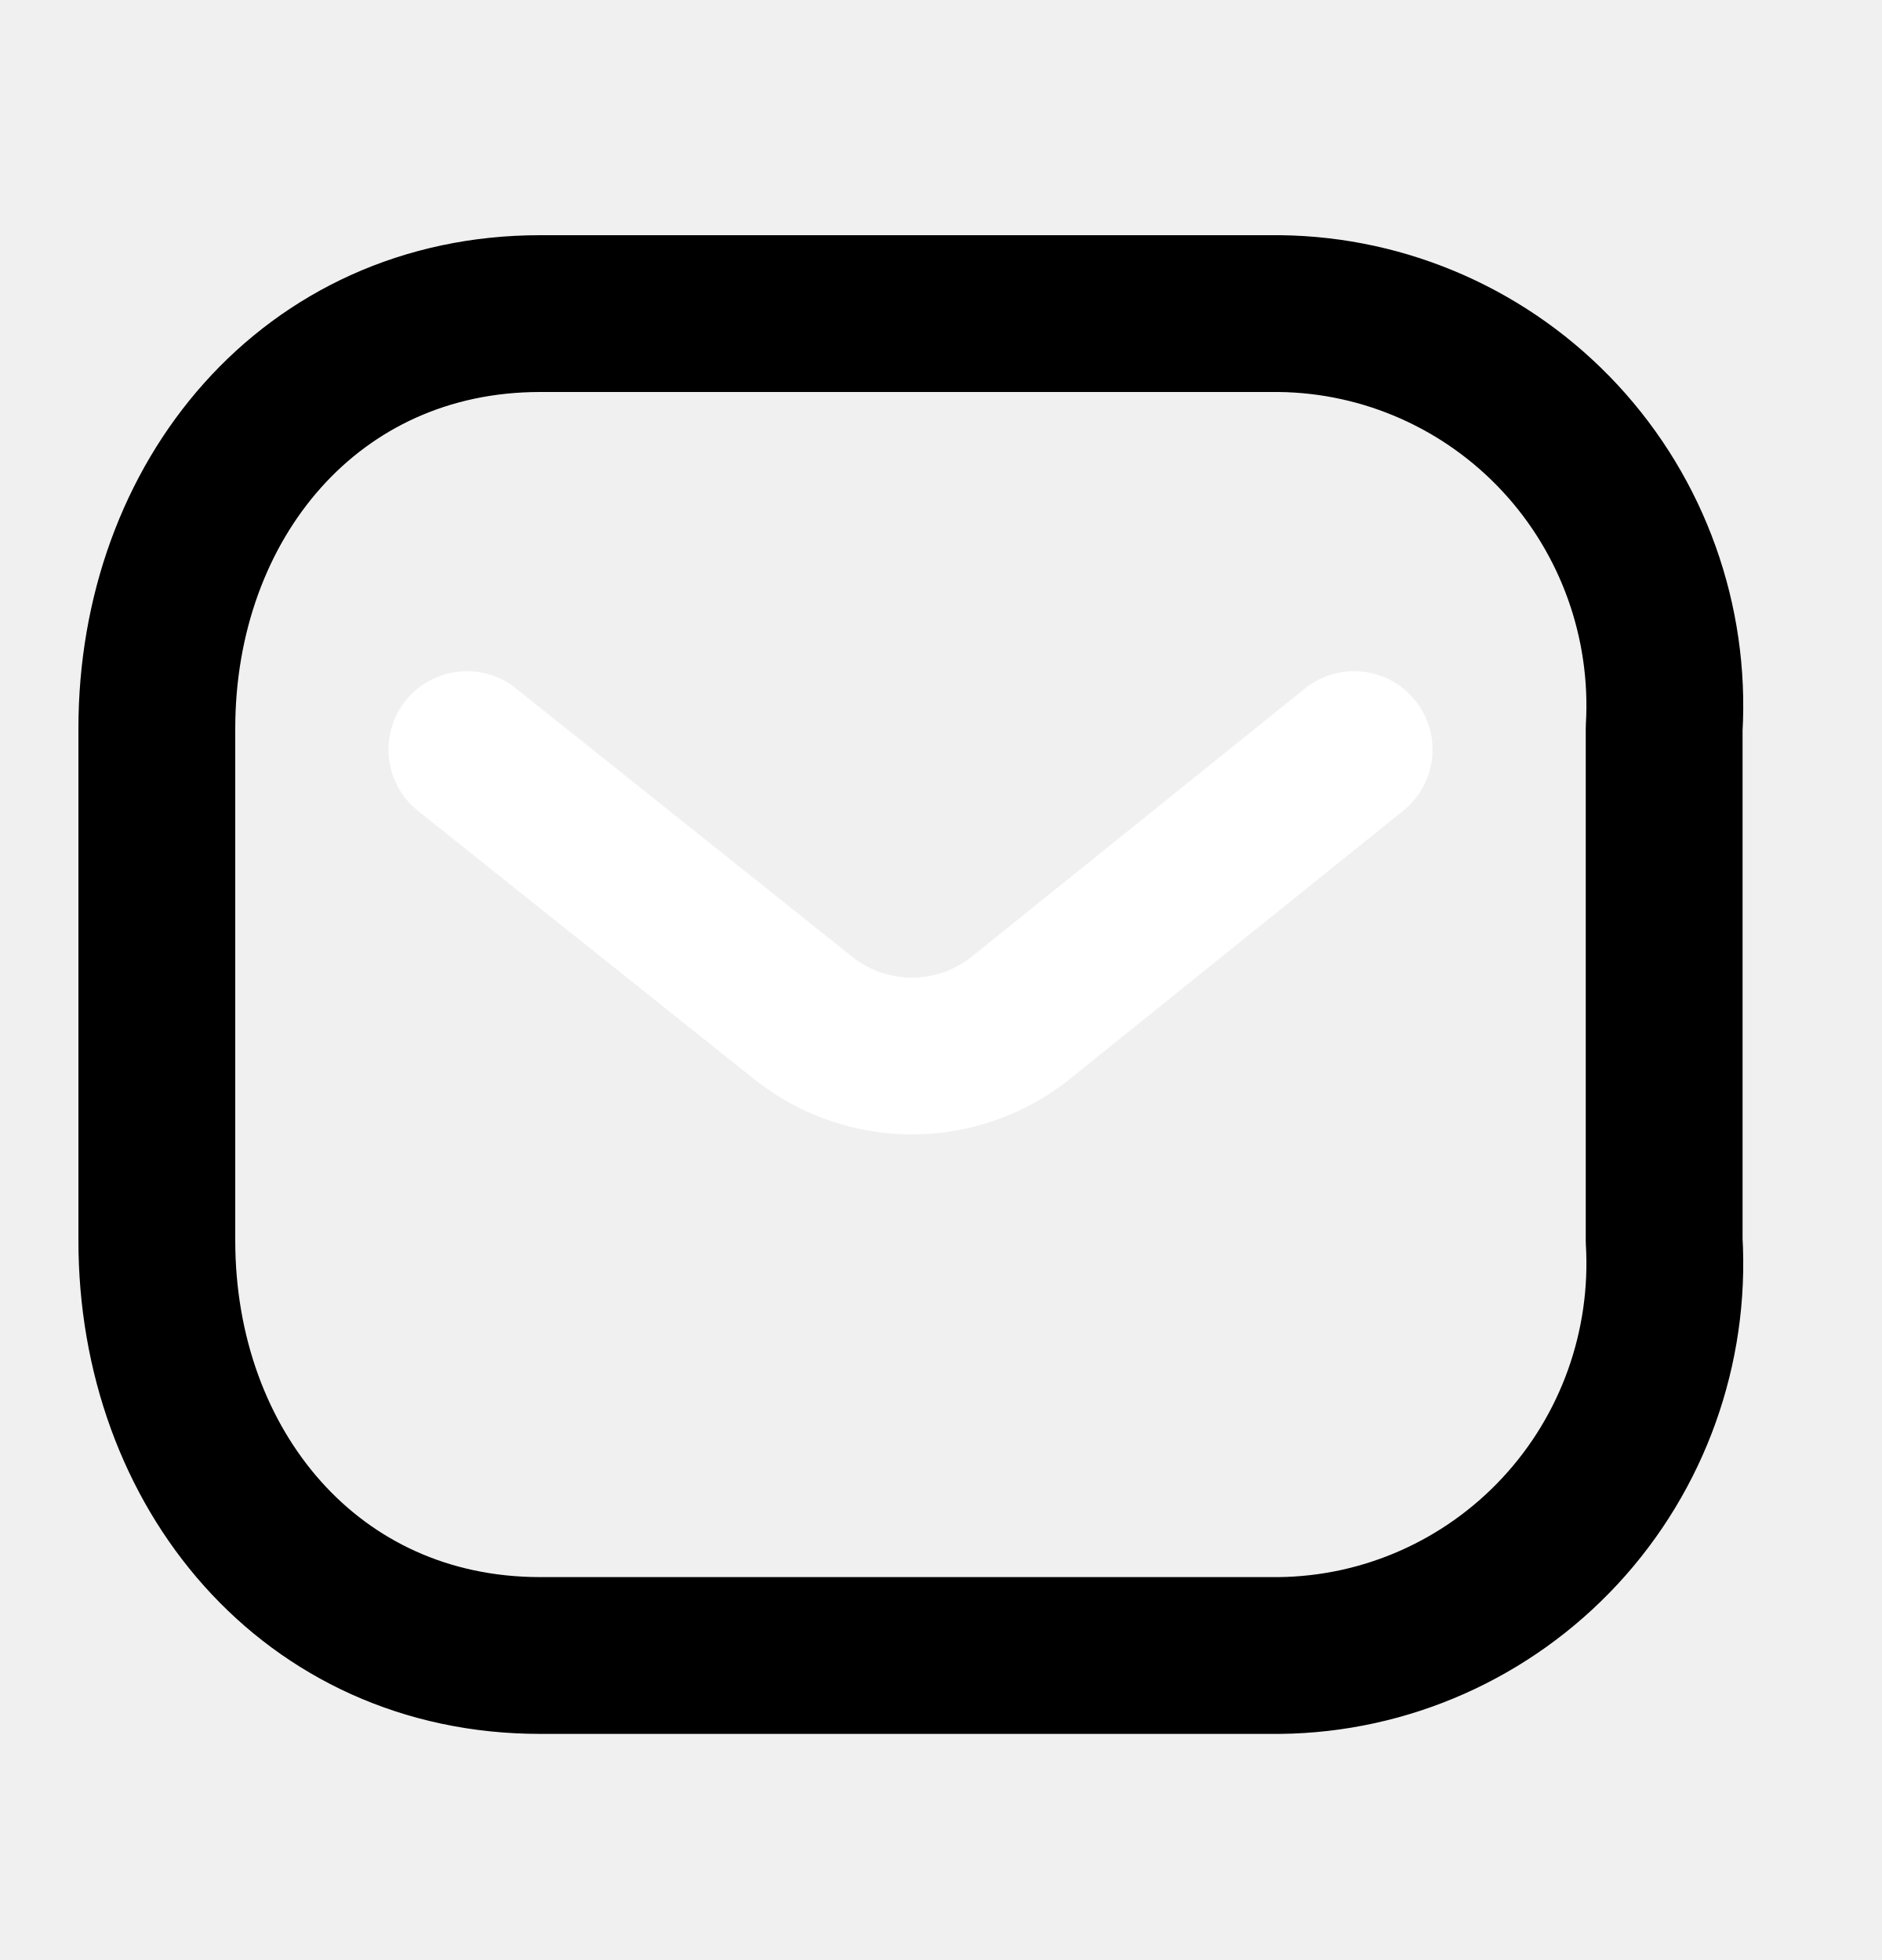
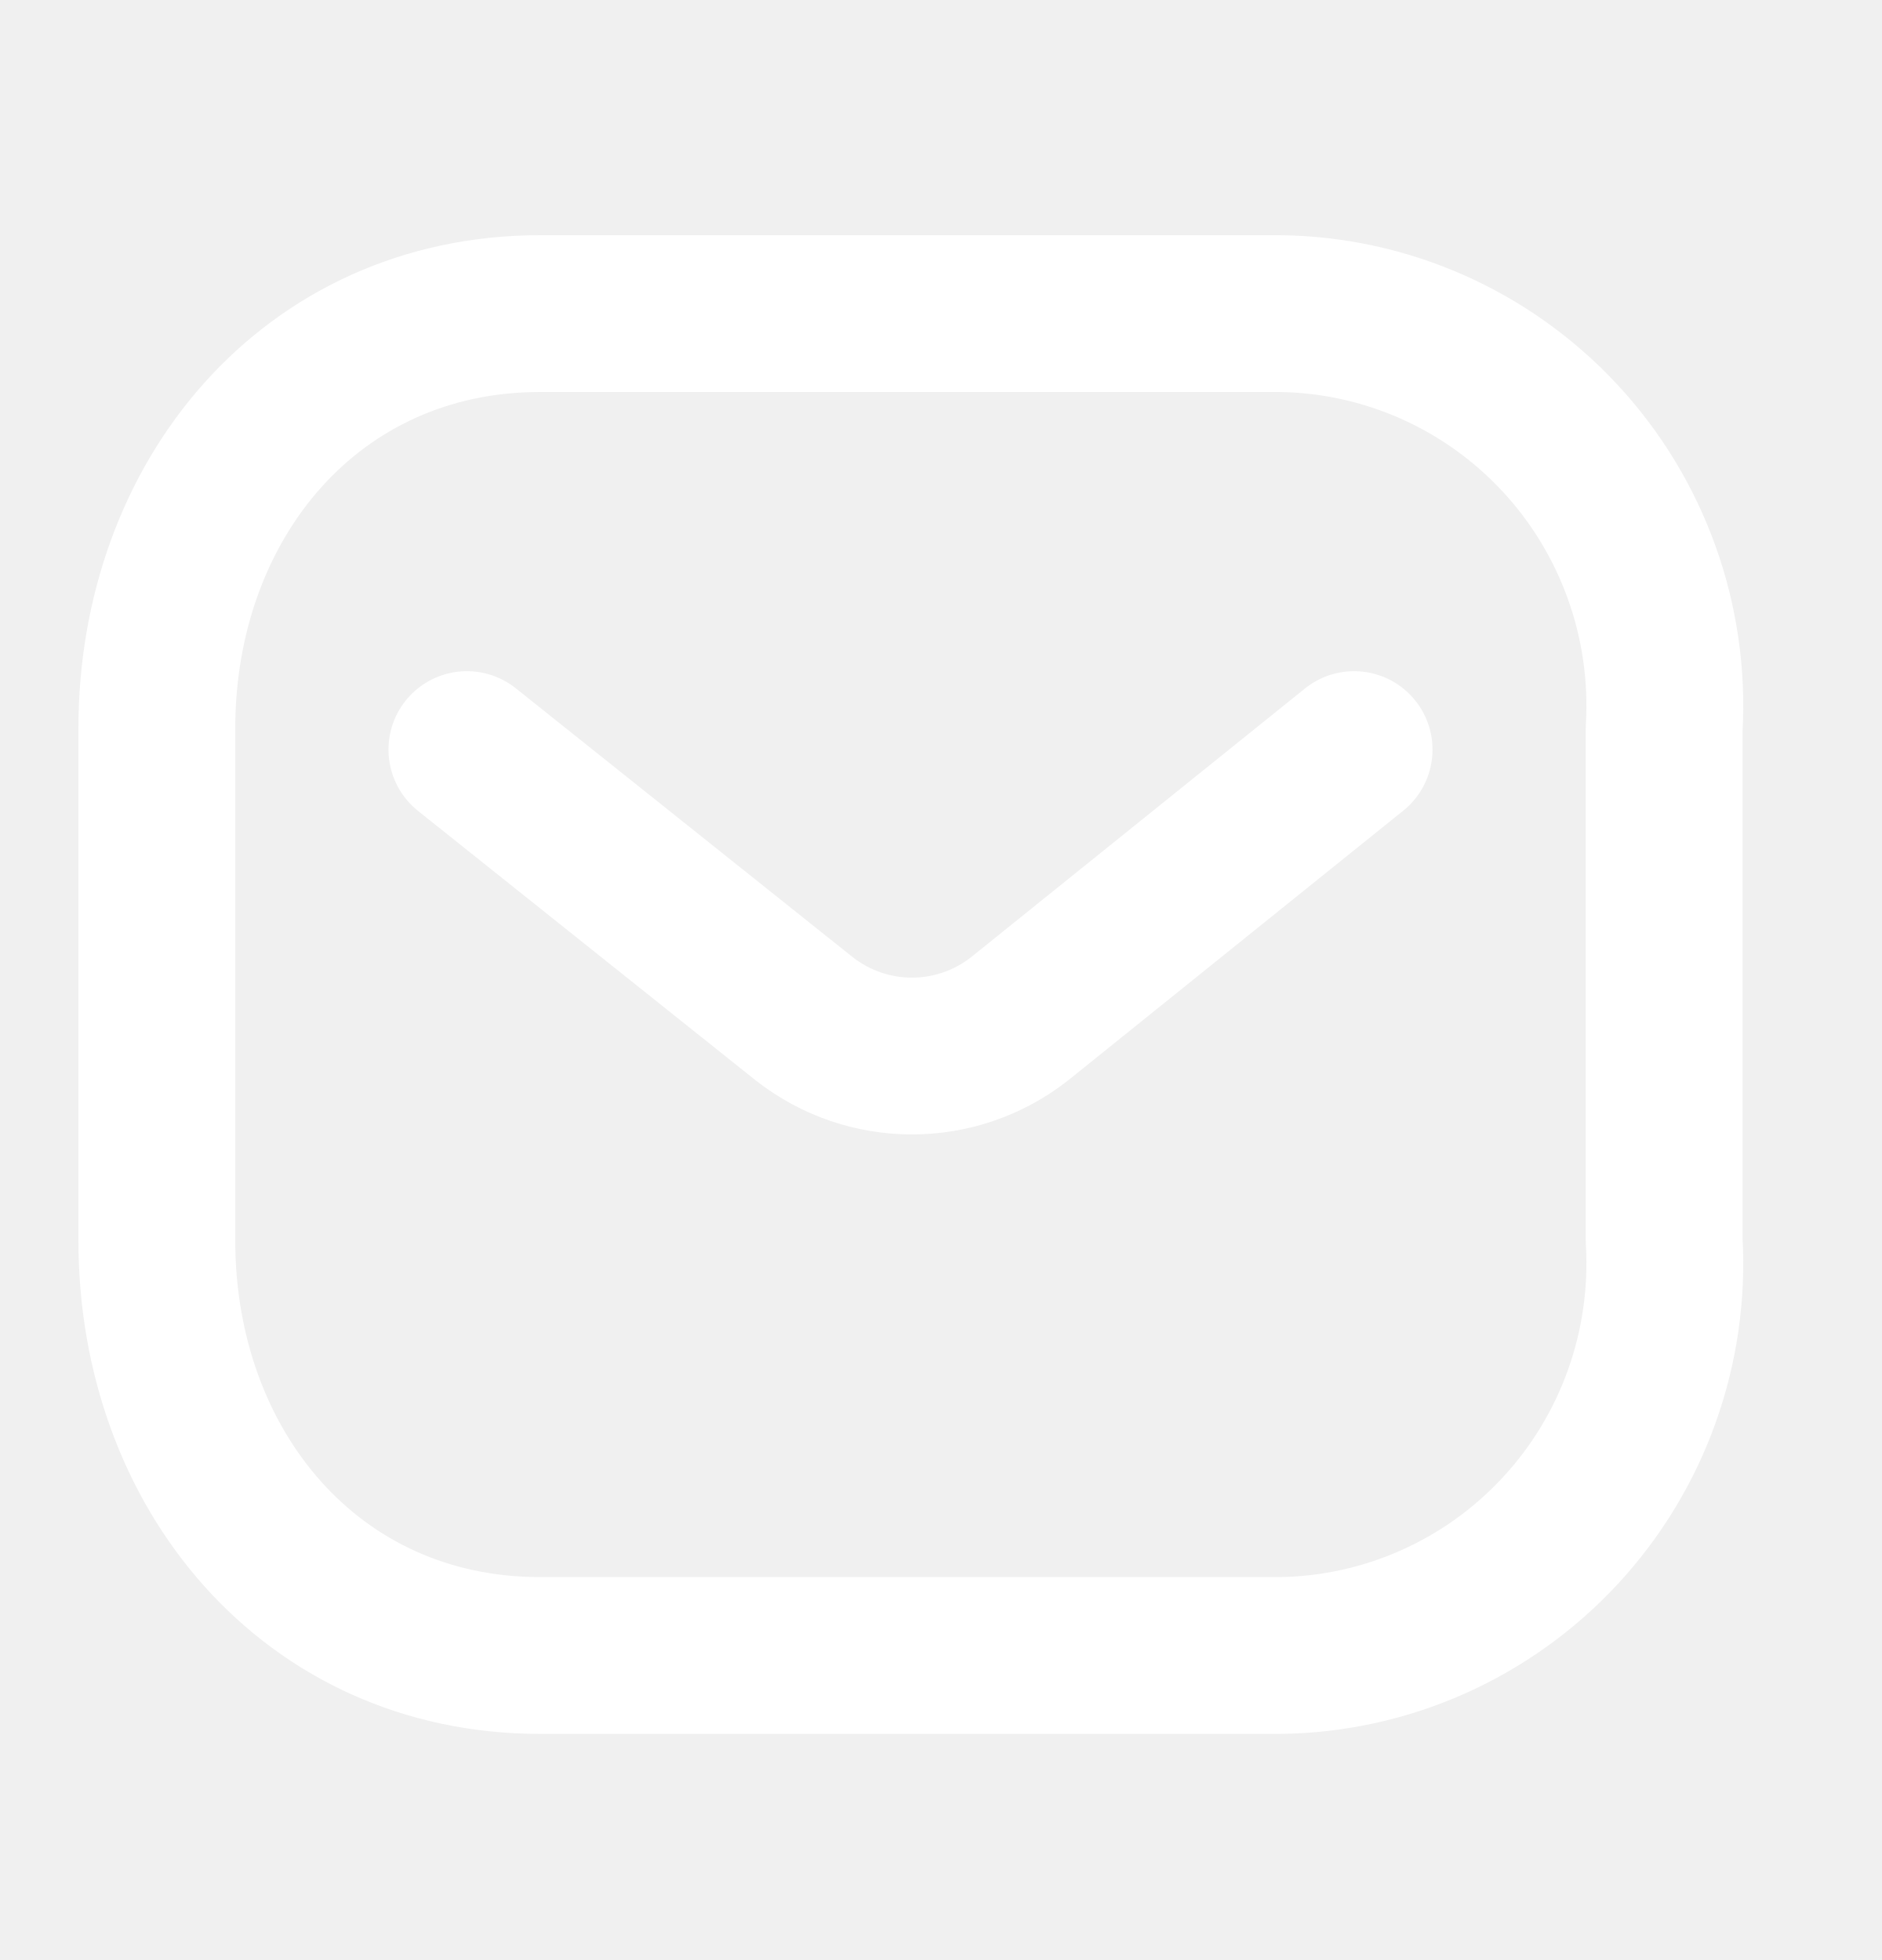
<svg xmlns="http://www.w3.org/2000/svg" width="24" height="25" viewBox="0 0 24 25" fill="none">
  <path d="M17.268 9.561L13.002 12.995C12.195 13.628 11.064 13.628 10.256 12.995L5.954 9.561" stroke="white" stroke-width="2" stroke-linecap="round" stroke-linejoin="round" />
-   <path fill-rule="evenodd" clip-rule="evenodd" d="M6.888 4H16.316C17.675 4.015 18.969 4.59 19.896 5.59C20.823 6.59 21.302 7.929 21.222 9.294V15.822C21.302 17.187 20.823 18.526 19.896 19.526C18.969 20.526 17.675 21.101 16.316 21.116H6.888C3.968 21.116 2 18.741 2 15.822V9.294C2 6.375 3.968 4 6.888 4Z" stroke="currentColor" stroke-width="2" stroke-linecap="round" stroke-linejoin="round" />
+   <path fill-rule="evenodd" clip-rule="evenodd" d="M6.888 4H16.316C17.675 4.015 18.969 4.59 19.896 5.59C20.823 6.59 21.302 7.929 21.222 9.294V15.822C21.302 17.187 20.823 18.526 19.896 19.526C18.969 20.526 17.675 21.101 16.316 21.116H6.888C3.968 21.116 2 18.741 2 15.822V9.294C2 6.375 3.968 4 6.888 4Z" stroke="white" stroke-width="2" stroke-linecap="round" stroke-linejoin="round" />
</svg>
